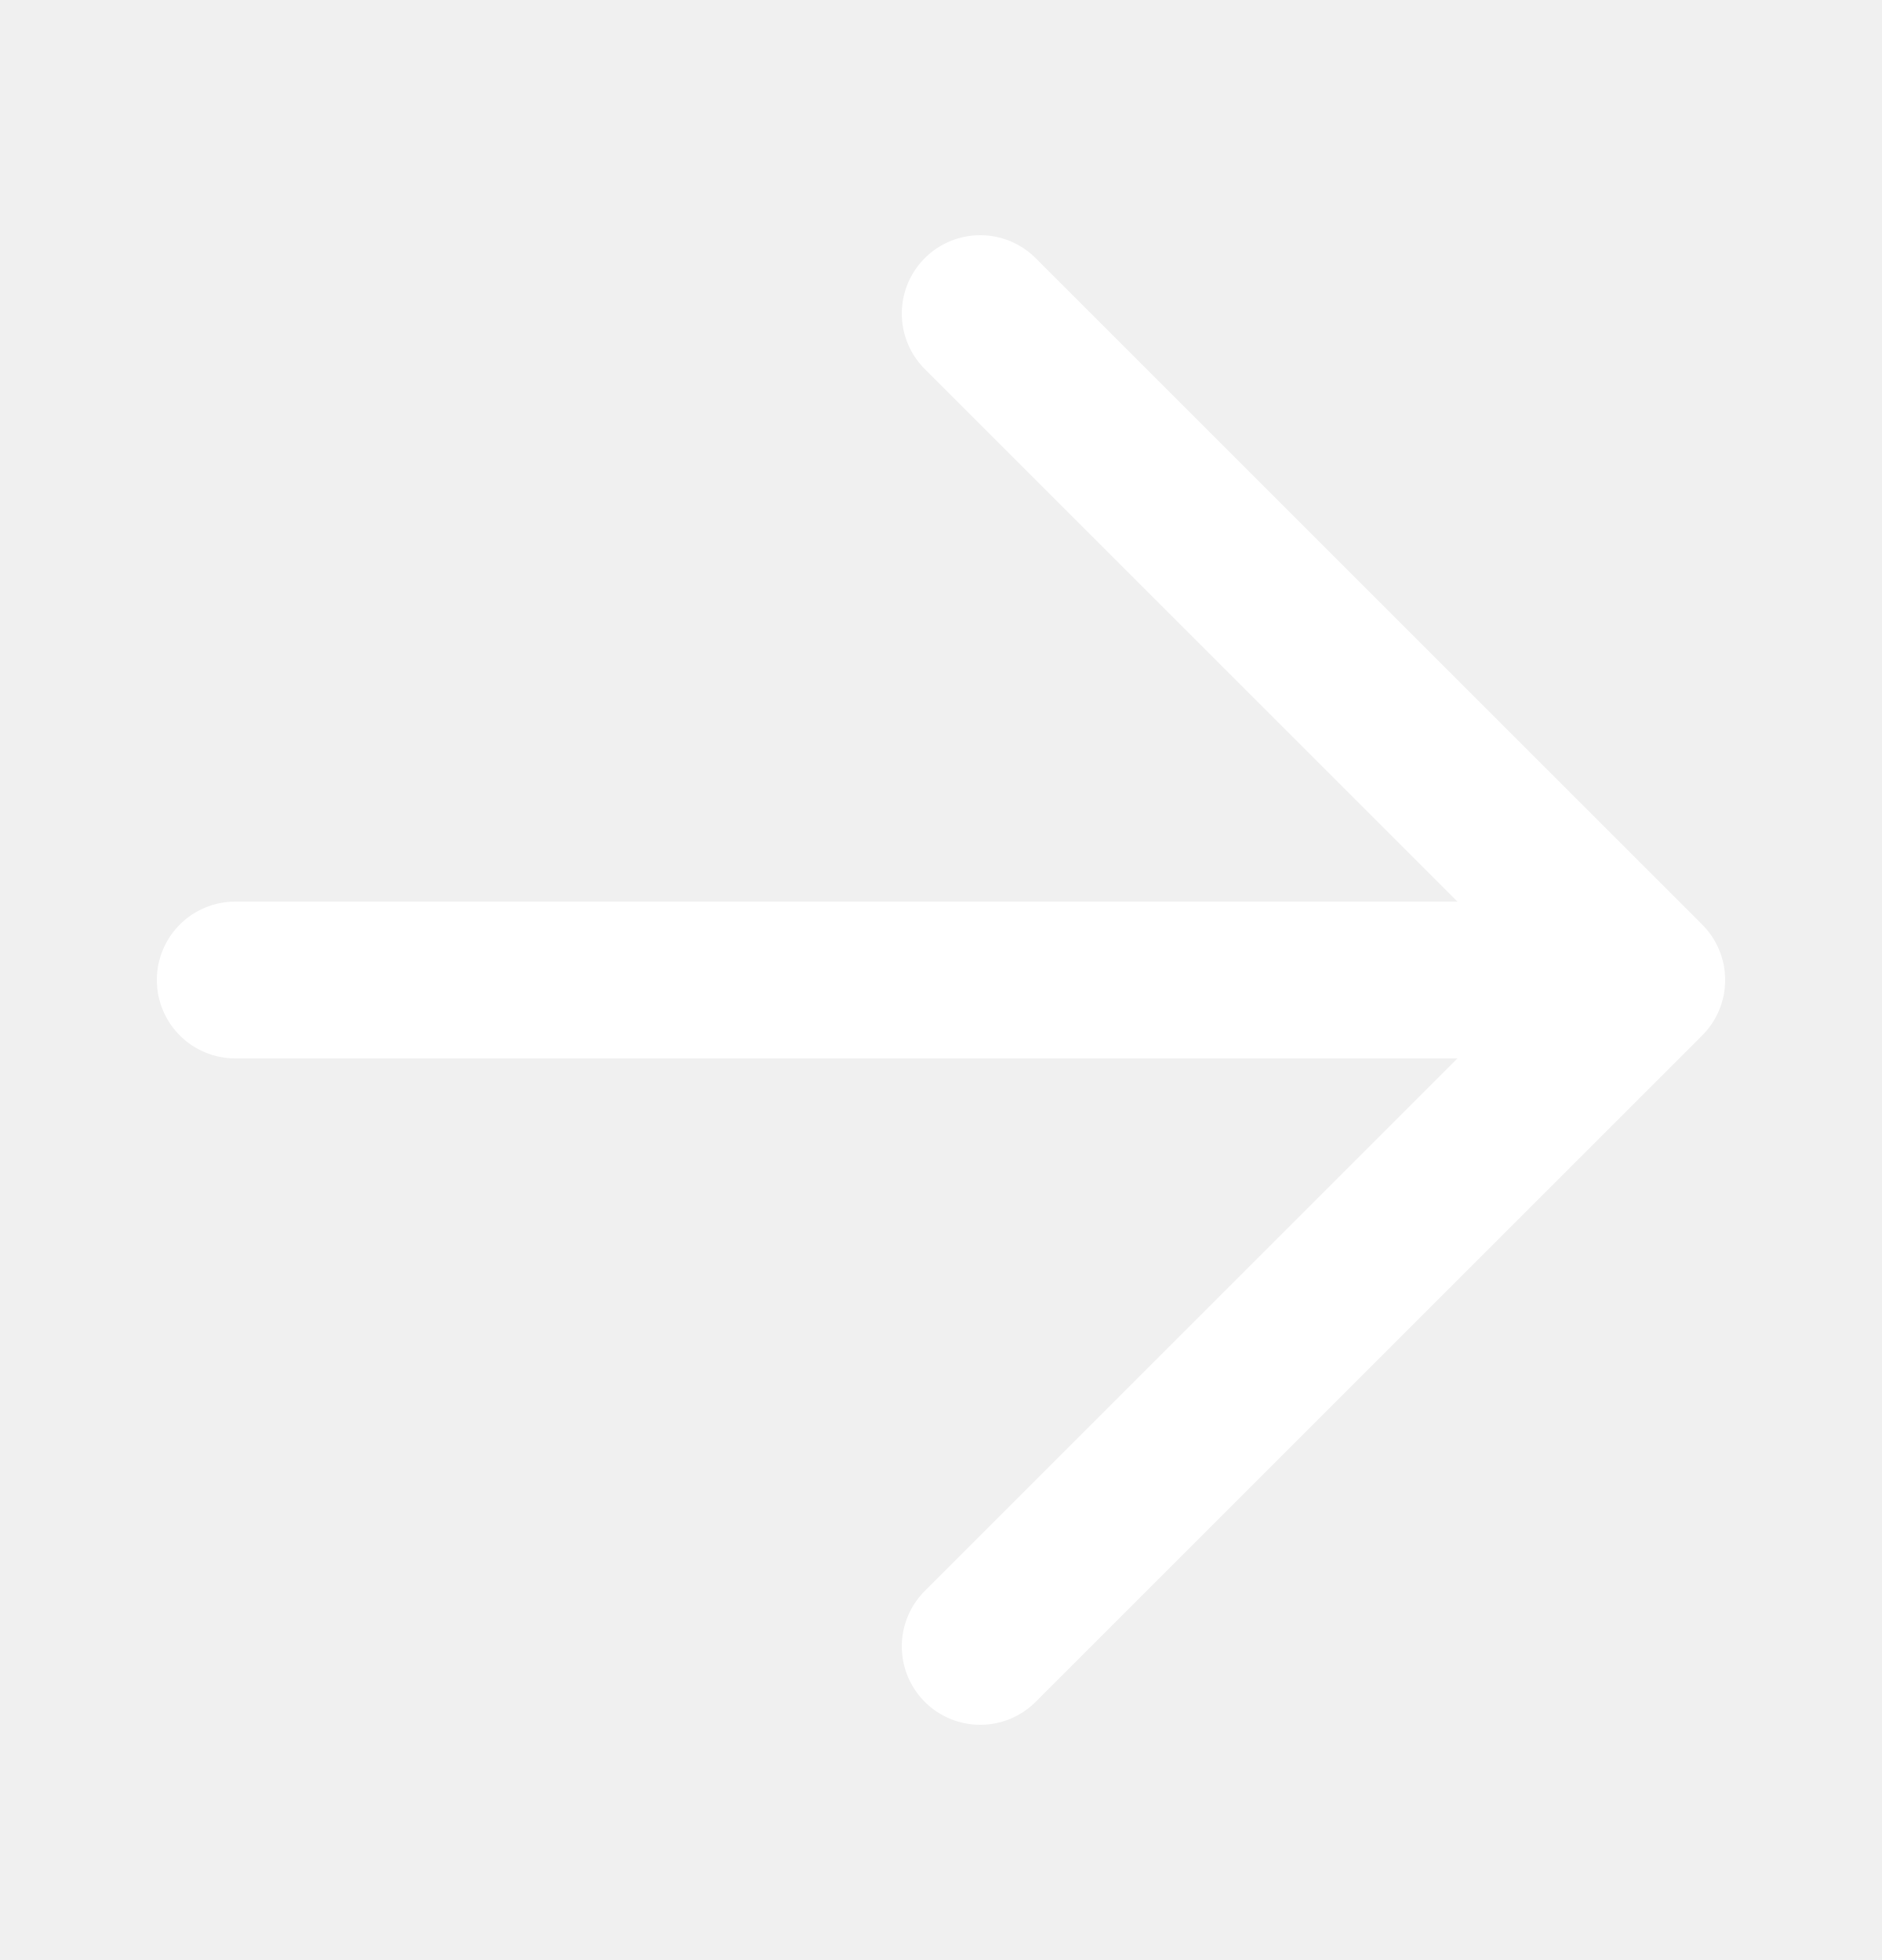
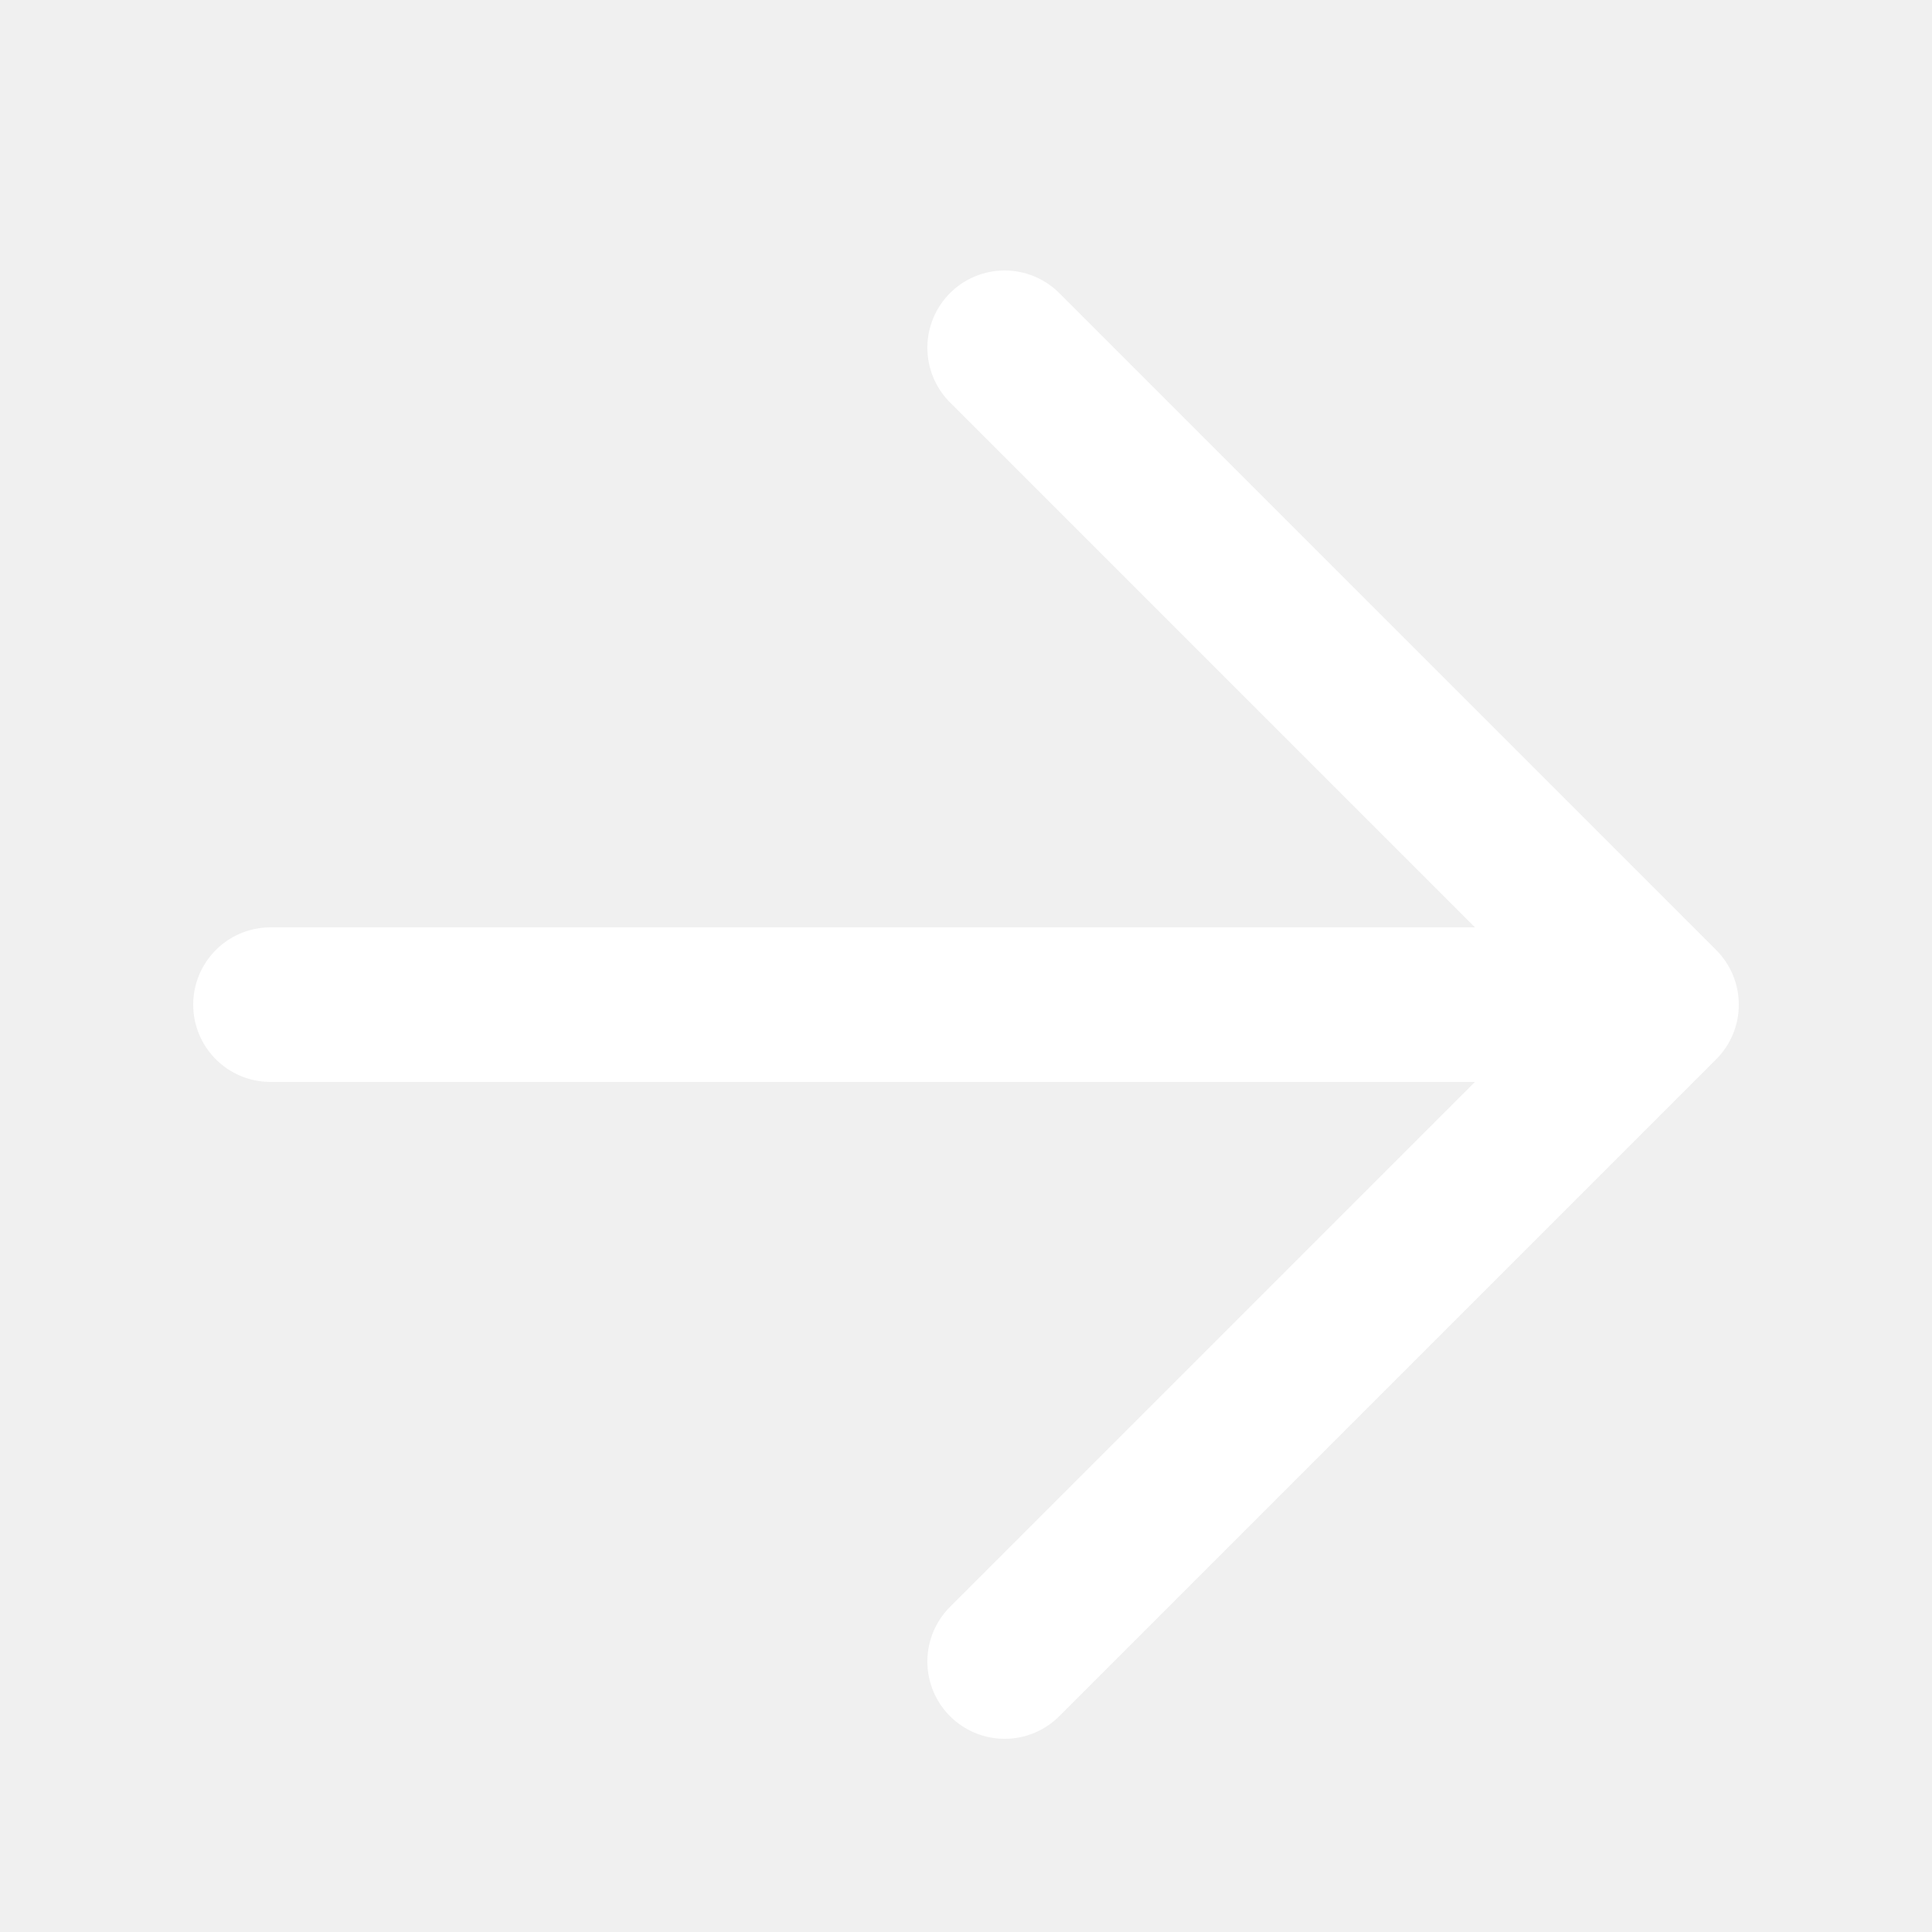
- <svg xmlns="http://www.w3.org/2000/svg" width="24" height="25" viewBox="0 0 24 25" fill="none">
-   <path d="M3 12.5H21M21 12.5L12.5 4M21 12.5L12.5 21" stroke="white" stroke-width="2" stroke-linecap="round" stroke-linejoin="round" />
+ <svg xmlns="http://www.w3.org/2000/svg" width="20" height="20" viewBox="0 0 20 20" fill="none">
+   <path d="M2.8 10.4H17.2M17.2 10.4L10.4 3.6M17.2 10.4L10.4 17.2" stroke="white" stroke-width="1.6" stroke-linecap="round" stroke-linejoin="round" />
</svg>
